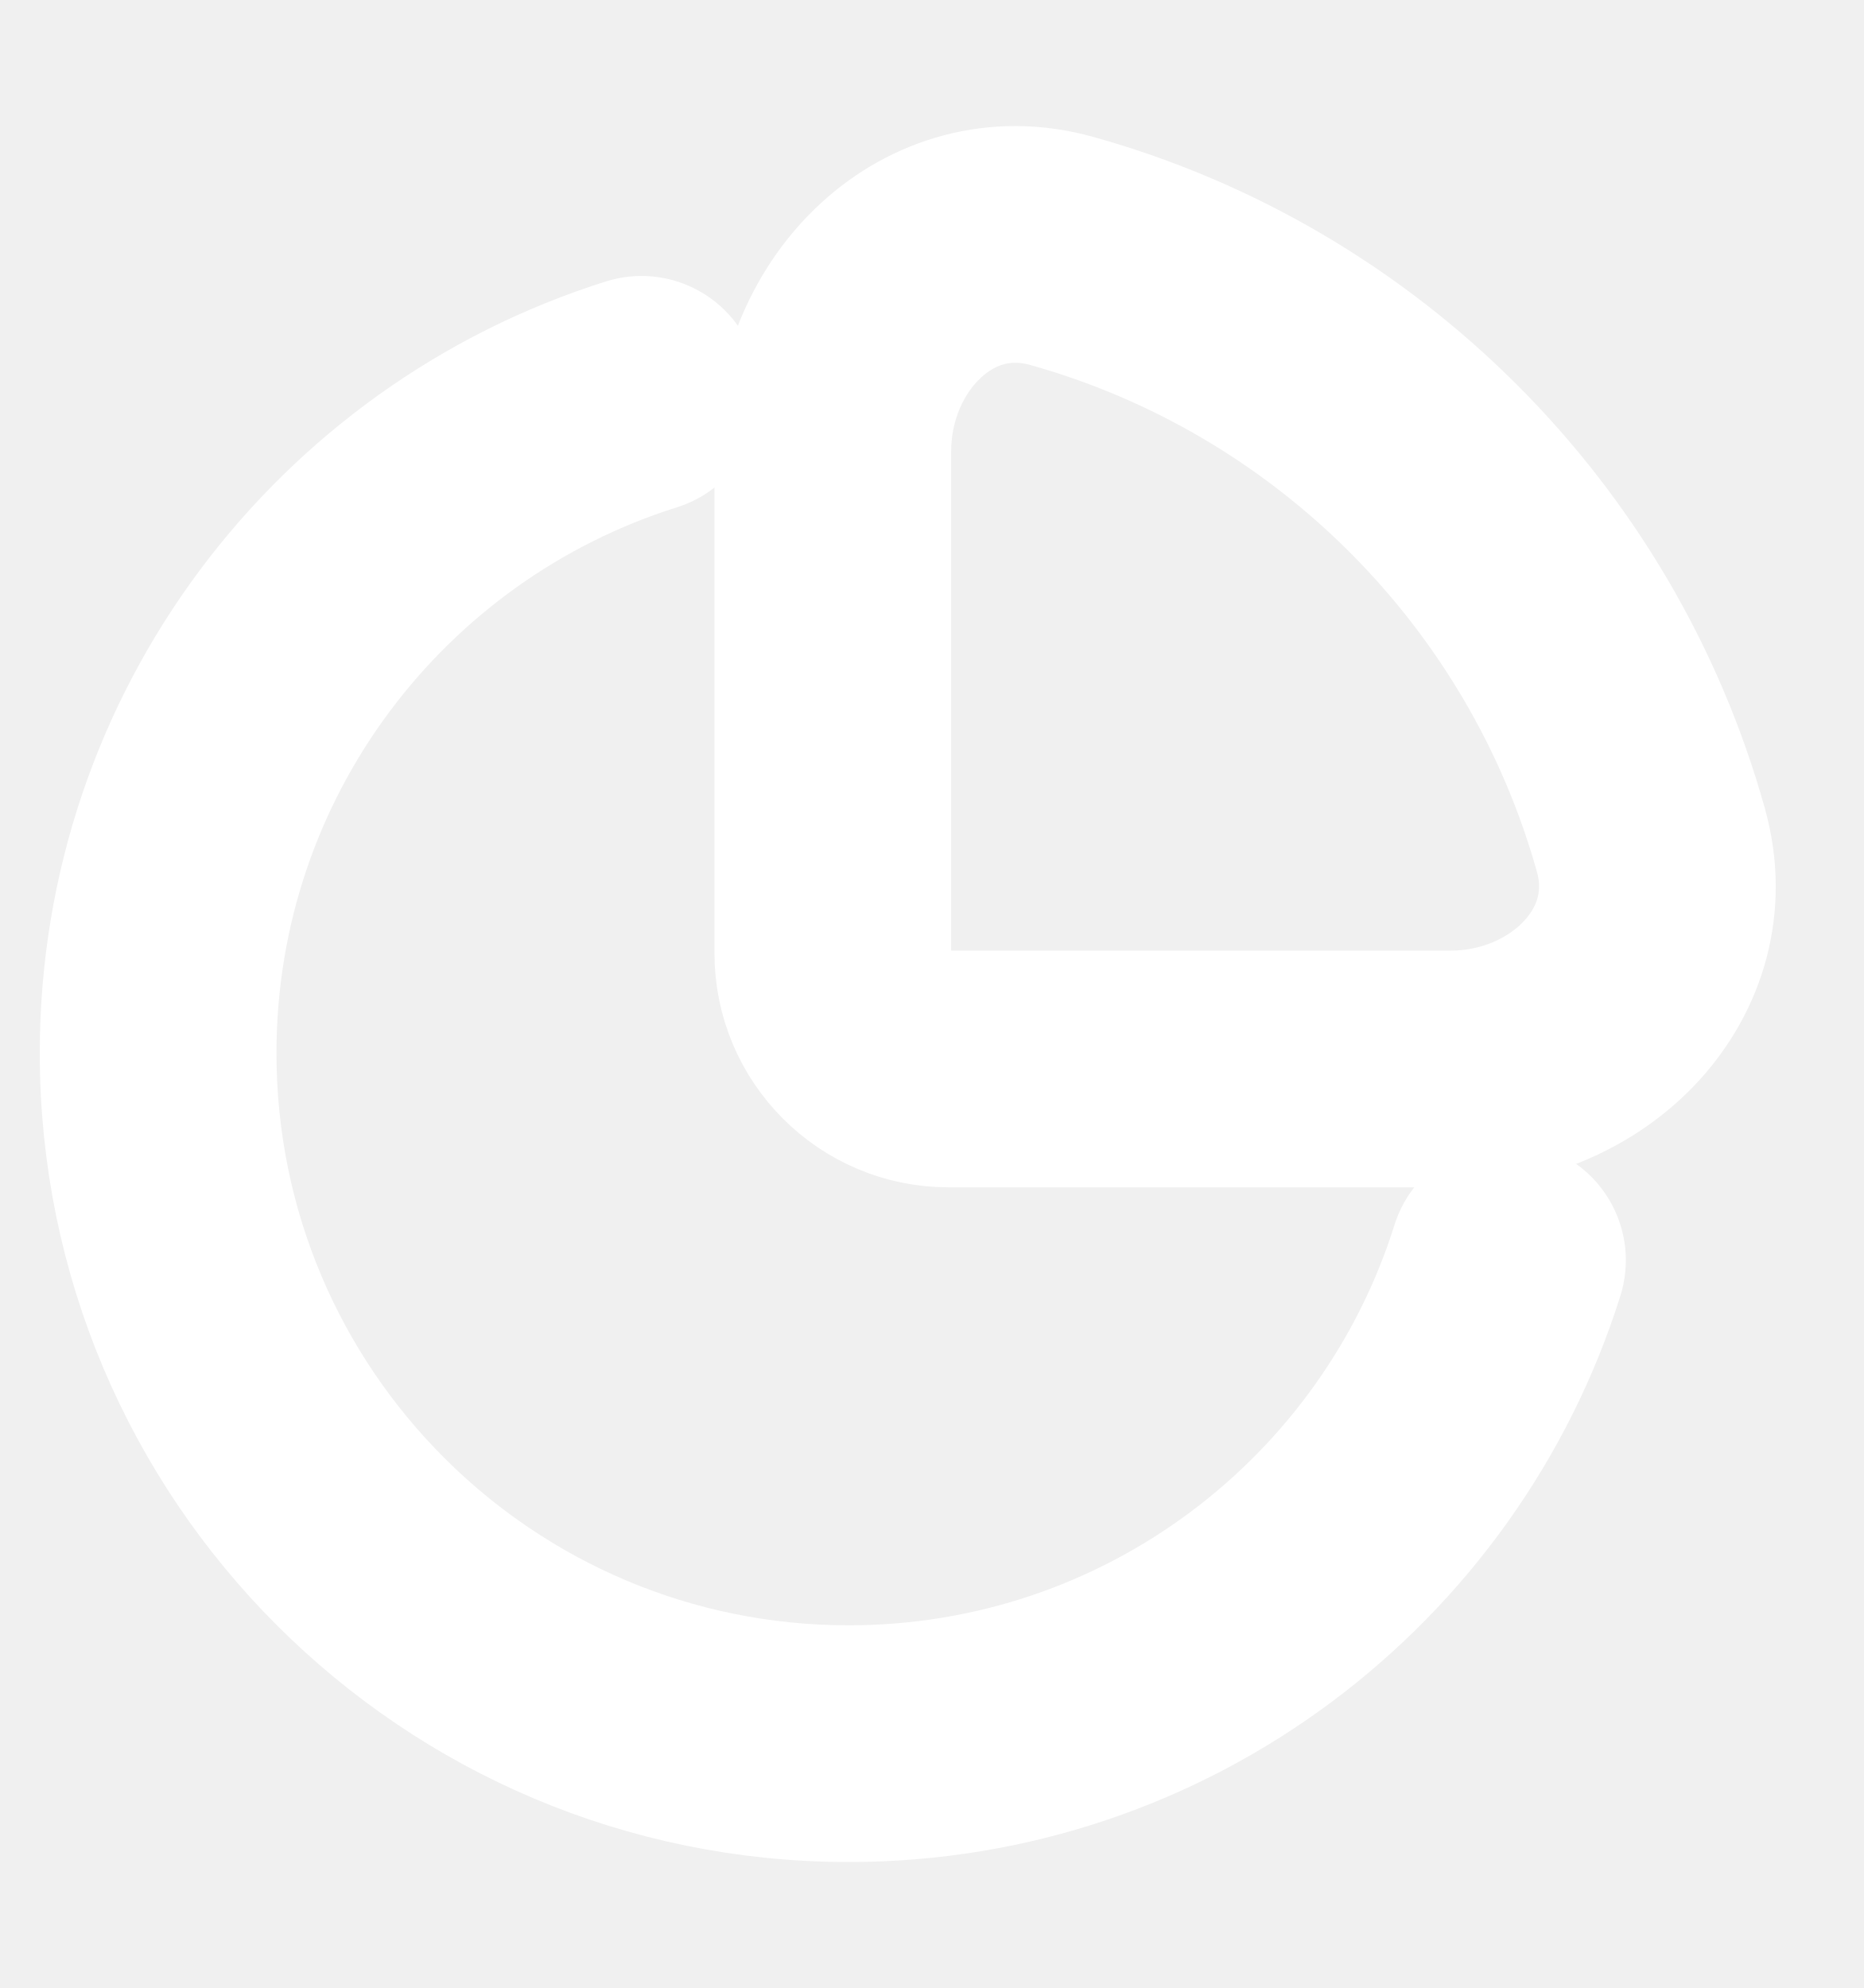
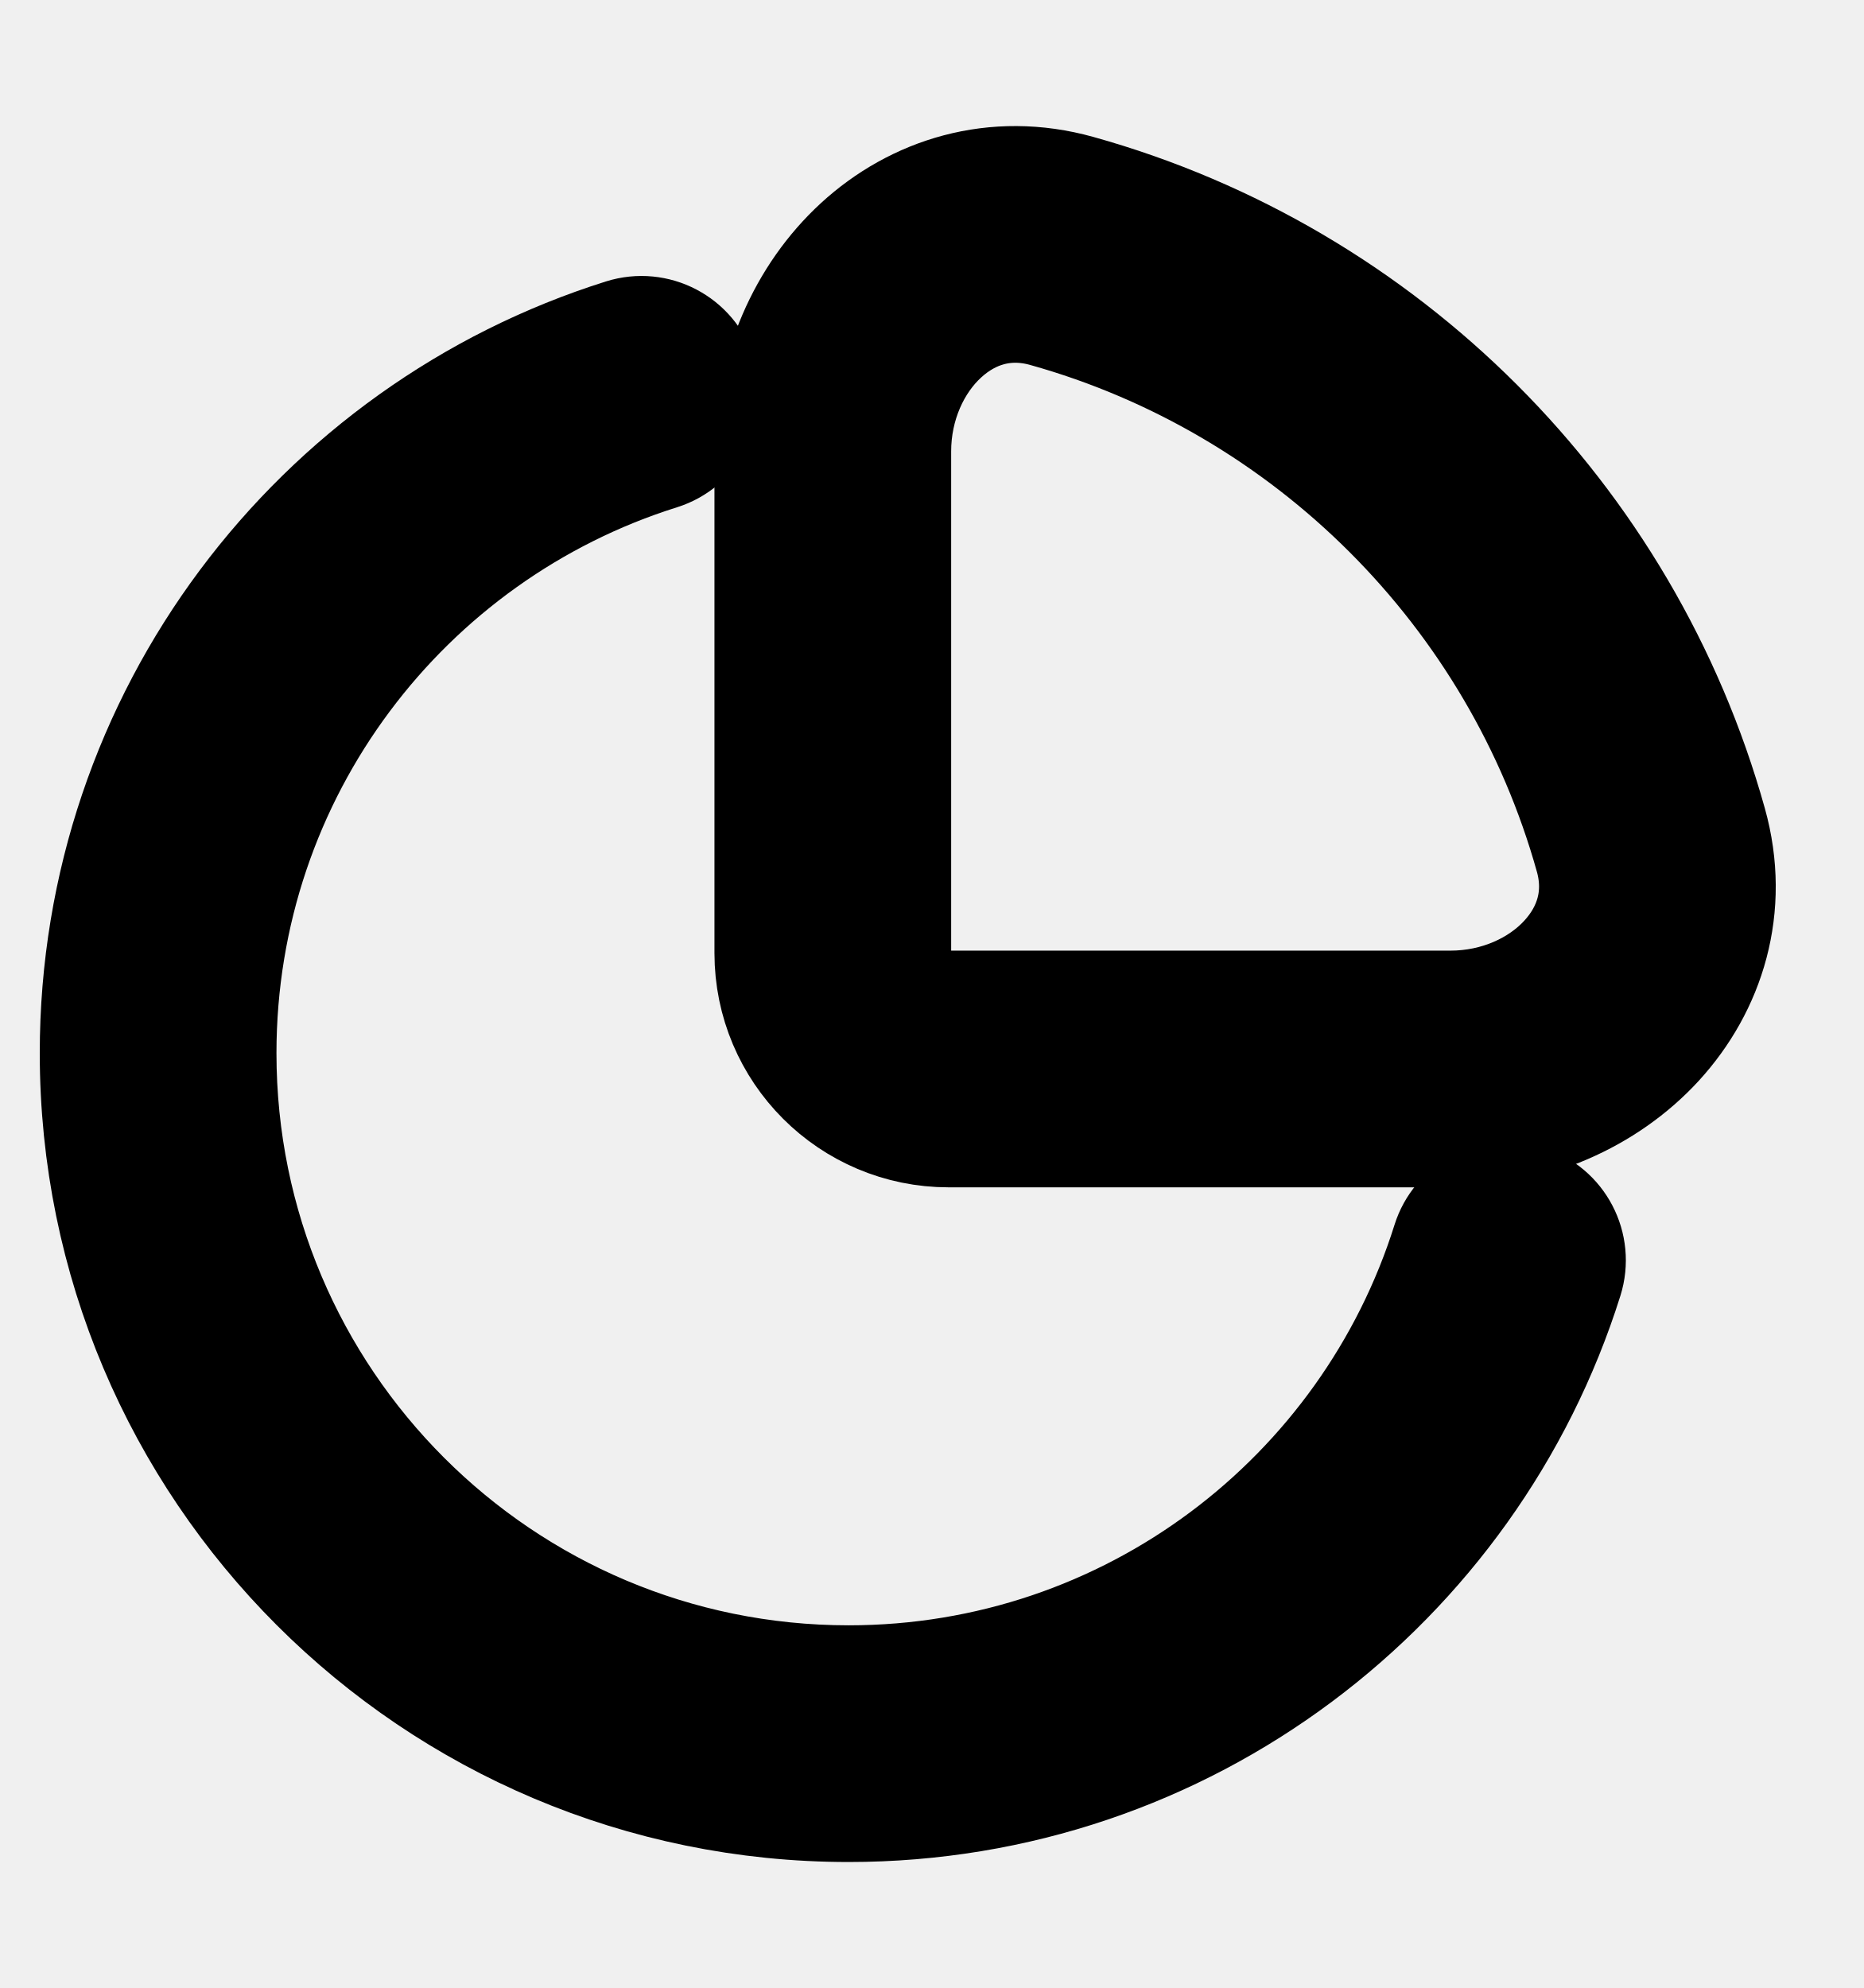
<svg xmlns="http://www.w3.org/2000/svg" width="15" height="16" viewBox="0 0 15 16" fill="none">
  <g clip-path="url(#clip0_5543_30465)">
-     <path fill-rule="evenodd" clip-rule="evenodd" d="M8.666 1.584C8.005 1.399 7.385 1.599 6.945 2.003C6.512 2.401 6.25 2.996 6.25 3.633V7.671C6.25 8.436 6.87 9.056 7.635 9.056H11.673C12.31 9.056 12.905 8.794 13.303 8.361C13.707 7.92 13.907 7.301 13.722 6.64C13.039 4.193 11.113 2.267 8.666 1.584ZM7.155 3.633C7.155 3.24 7.318 2.89 7.558 2.67C7.791 2.456 8.092 2.363 8.423 2.455C10.564 3.053 12.253 4.742 12.851 6.883C12.943 7.214 12.85 7.515 12.636 7.748C12.416 7.988 12.066 8.151 11.673 8.151H7.635C7.37 8.151 7.155 7.936 7.155 7.671V3.633Z" fill="white" />
-     <path d="M5.298 3.606C5.537 3.531 5.669 3.277 5.594 3.038C5.519 2.8 5.266 2.667 5.027 2.742C2.59 3.508 0.82 5.785 0.82 8.476C0.82 11.795 3.511 14.486 6.83 14.486C9.521 14.486 11.798 12.716 12.564 10.279C12.639 10.04 12.506 9.786 12.268 9.712C12.029 9.637 11.775 9.769 11.7 10.008C11.05 12.079 9.115 13.581 6.83 13.581C4.011 13.581 1.725 11.295 1.725 8.476C1.725 6.191 3.227 4.256 5.298 3.606Z" fill="white" />
-     <path fill-rule="evenodd" clip-rule="evenodd" d="M8.666 1.584C8.005 1.399 7.385 1.599 6.945 2.003C6.512 2.401 6.25 2.996 6.25 3.633V7.671C6.25 8.436 6.87 9.056 7.635 9.056H11.673C12.31 9.056 12.905 8.794 13.303 8.361C13.707 7.92 13.907 7.301 13.722 6.64C13.039 4.193 11.113 2.267 8.666 1.584ZM7.155 3.633C7.155 3.24 7.318 2.89 7.558 2.67C7.791 2.456 8.092 2.363 8.423 2.455C10.564 3.053 12.253 4.742 12.851 6.883C12.943 7.214 12.85 7.515 12.636 7.748C12.416 7.988 12.066 8.151 11.673 8.151H7.635C7.37 8.151 7.155 7.936 7.155 7.671V3.633Z" stroke="white" />
-     <path d="M5.298 3.606C5.537 3.531 5.669 3.277 5.594 3.038C5.519 2.8 5.266 2.667 5.027 2.742C2.59 3.508 0.82 5.785 0.82 8.476C0.82 11.795 3.511 14.486 6.83 14.486C9.521 14.486 11.798 12.716 12.564 10.279C12.639 10.04 12.506 9.786 12.268 9.712C12.029 9.637 11.775 9.769 11.7 10.008C11.05 12.079 9.115 13.581 6.83 13.581C4.011 13.581 1.725 11.295 1.725 8.476C1.725 6.191 3.227 4.256 5.298 3.606Z" stroke="white" />
+     <path fill-rule="evenodd" clip-rule="evenodd" d="M8.666 1.584C8.005 1.399 7.385 1.599 6.945 2.003C6.512 2.401 6.25 2.996 6.25 3.633V7.671C6.25 8.436 6.87 9.056 7.635 9.056H11.673C12.31 9.056 12.905 8.794 13.303 8.361C13.707 7.92 13.907 7.301 13.722 6.64C13.039 4.193 11.113 2.267 8.666 1.584ZM7.155 3.633C7.155 3.24 7.318 2.89 7.558 2.67C7.791 2.456 8.092 2.363 8.423 2.455C10.564 3.053 12.253 4.742 12.851 6.883C12.943 7.214 12.85 7.515 12.636 7.748C12.416 7.988 12.066 8.151 11.673 8.151H7.635C7.37 8.151 7.155 7.936 7.155 7.671V3.633Z" fill="currentColor" />
+     <path d="M5.298 3.606C5.537 3.531 5.669 3.277 5.594 3.038C5.519 2.8 5.266 2.667 5.027 2.742C2.59 3.508 0.82 5.785 0.82 8.476C0.82 11.795 3.511 14.486 6.83 14.486C9.521 14.486 11.798 12.716 12.564 10.279C12.639 10.04 12.506 9.786 12.268 9.712C12.029 9.637 11.775 9.769 11.7 10.008C11.05 12.079 9.115 13.581 6.83 13.581C4.011 13.581 1.725 11.295 1.725 8.476C1.725 6.191 3.227 4.256 5.298 3.606Z" fill="currentColor" />
+     <path fill-rule="evenodd" clip-rule="evenodd" d="M8.666 1.584C8.005 1.399 7.385 1.599 6.945 2.003C6.512 2.401 6.25 2.996 6.25 3.633V7.671C6.25 8.436 6.87 9.056 7.635 9.056H11.673C12.31 9.056 12.905 8.794 13.303 8.361C13.707 7.92 13.907 7.301 13.722 6.64C13.039 4.193 11.113 2.267 8.666 1.584ZM7.155 3.633C7.155 3.24 7.318 2.89 7.558 2.67C7.791 2.456 8.092 2.363 8.423 2.455C10.564 3.053 12.253 4.742 12.851 6.883C12.943 7.214 12.85 7.515 12.636 7.748C12.416 7.988 12.066 8.151 11.673 8.151H7.635C7.37 8.151 7.155 7.936 7.155 7.671V3.633Z" stroke="currentColor" />
+     <path d="M5.298 3.606C5.537 3.531 5.669 3.277 5.594 3.038C5.519 2.8 5.266 2.667 5.027 2.742C2.59 3.508 0.82 5.785 0.82 8.476C0.82 11.795 3.511 14.486 6.83 14.486C9.521 14.486 11.798 12.716 12.564 10.279C12.639 10.04 12.506 9.786 12.268 9.712C12.029 9.637 11.775 9.769 11.7 10.008C11.05 12.079 9.115 13.581 6.83 13.581C4.011 13.581 1.725 11.295 1.725 8.476C1.725 6.191 3.227 4.256 5.298 3.606Z" stroke="currentColor" />
  </g>
  <defs>
    <clipPath id="clip0_5543_30465">
-       <rect width="14.479" height="14.479" fill="white" transform="translate(0.0664062 0.760742)" />
+       <rect width="14.479" height="14.479" fill="currentColor" transform="translate(0.0664062 0.760742)" />
    </clipPath>
  </defs>
</svg>
